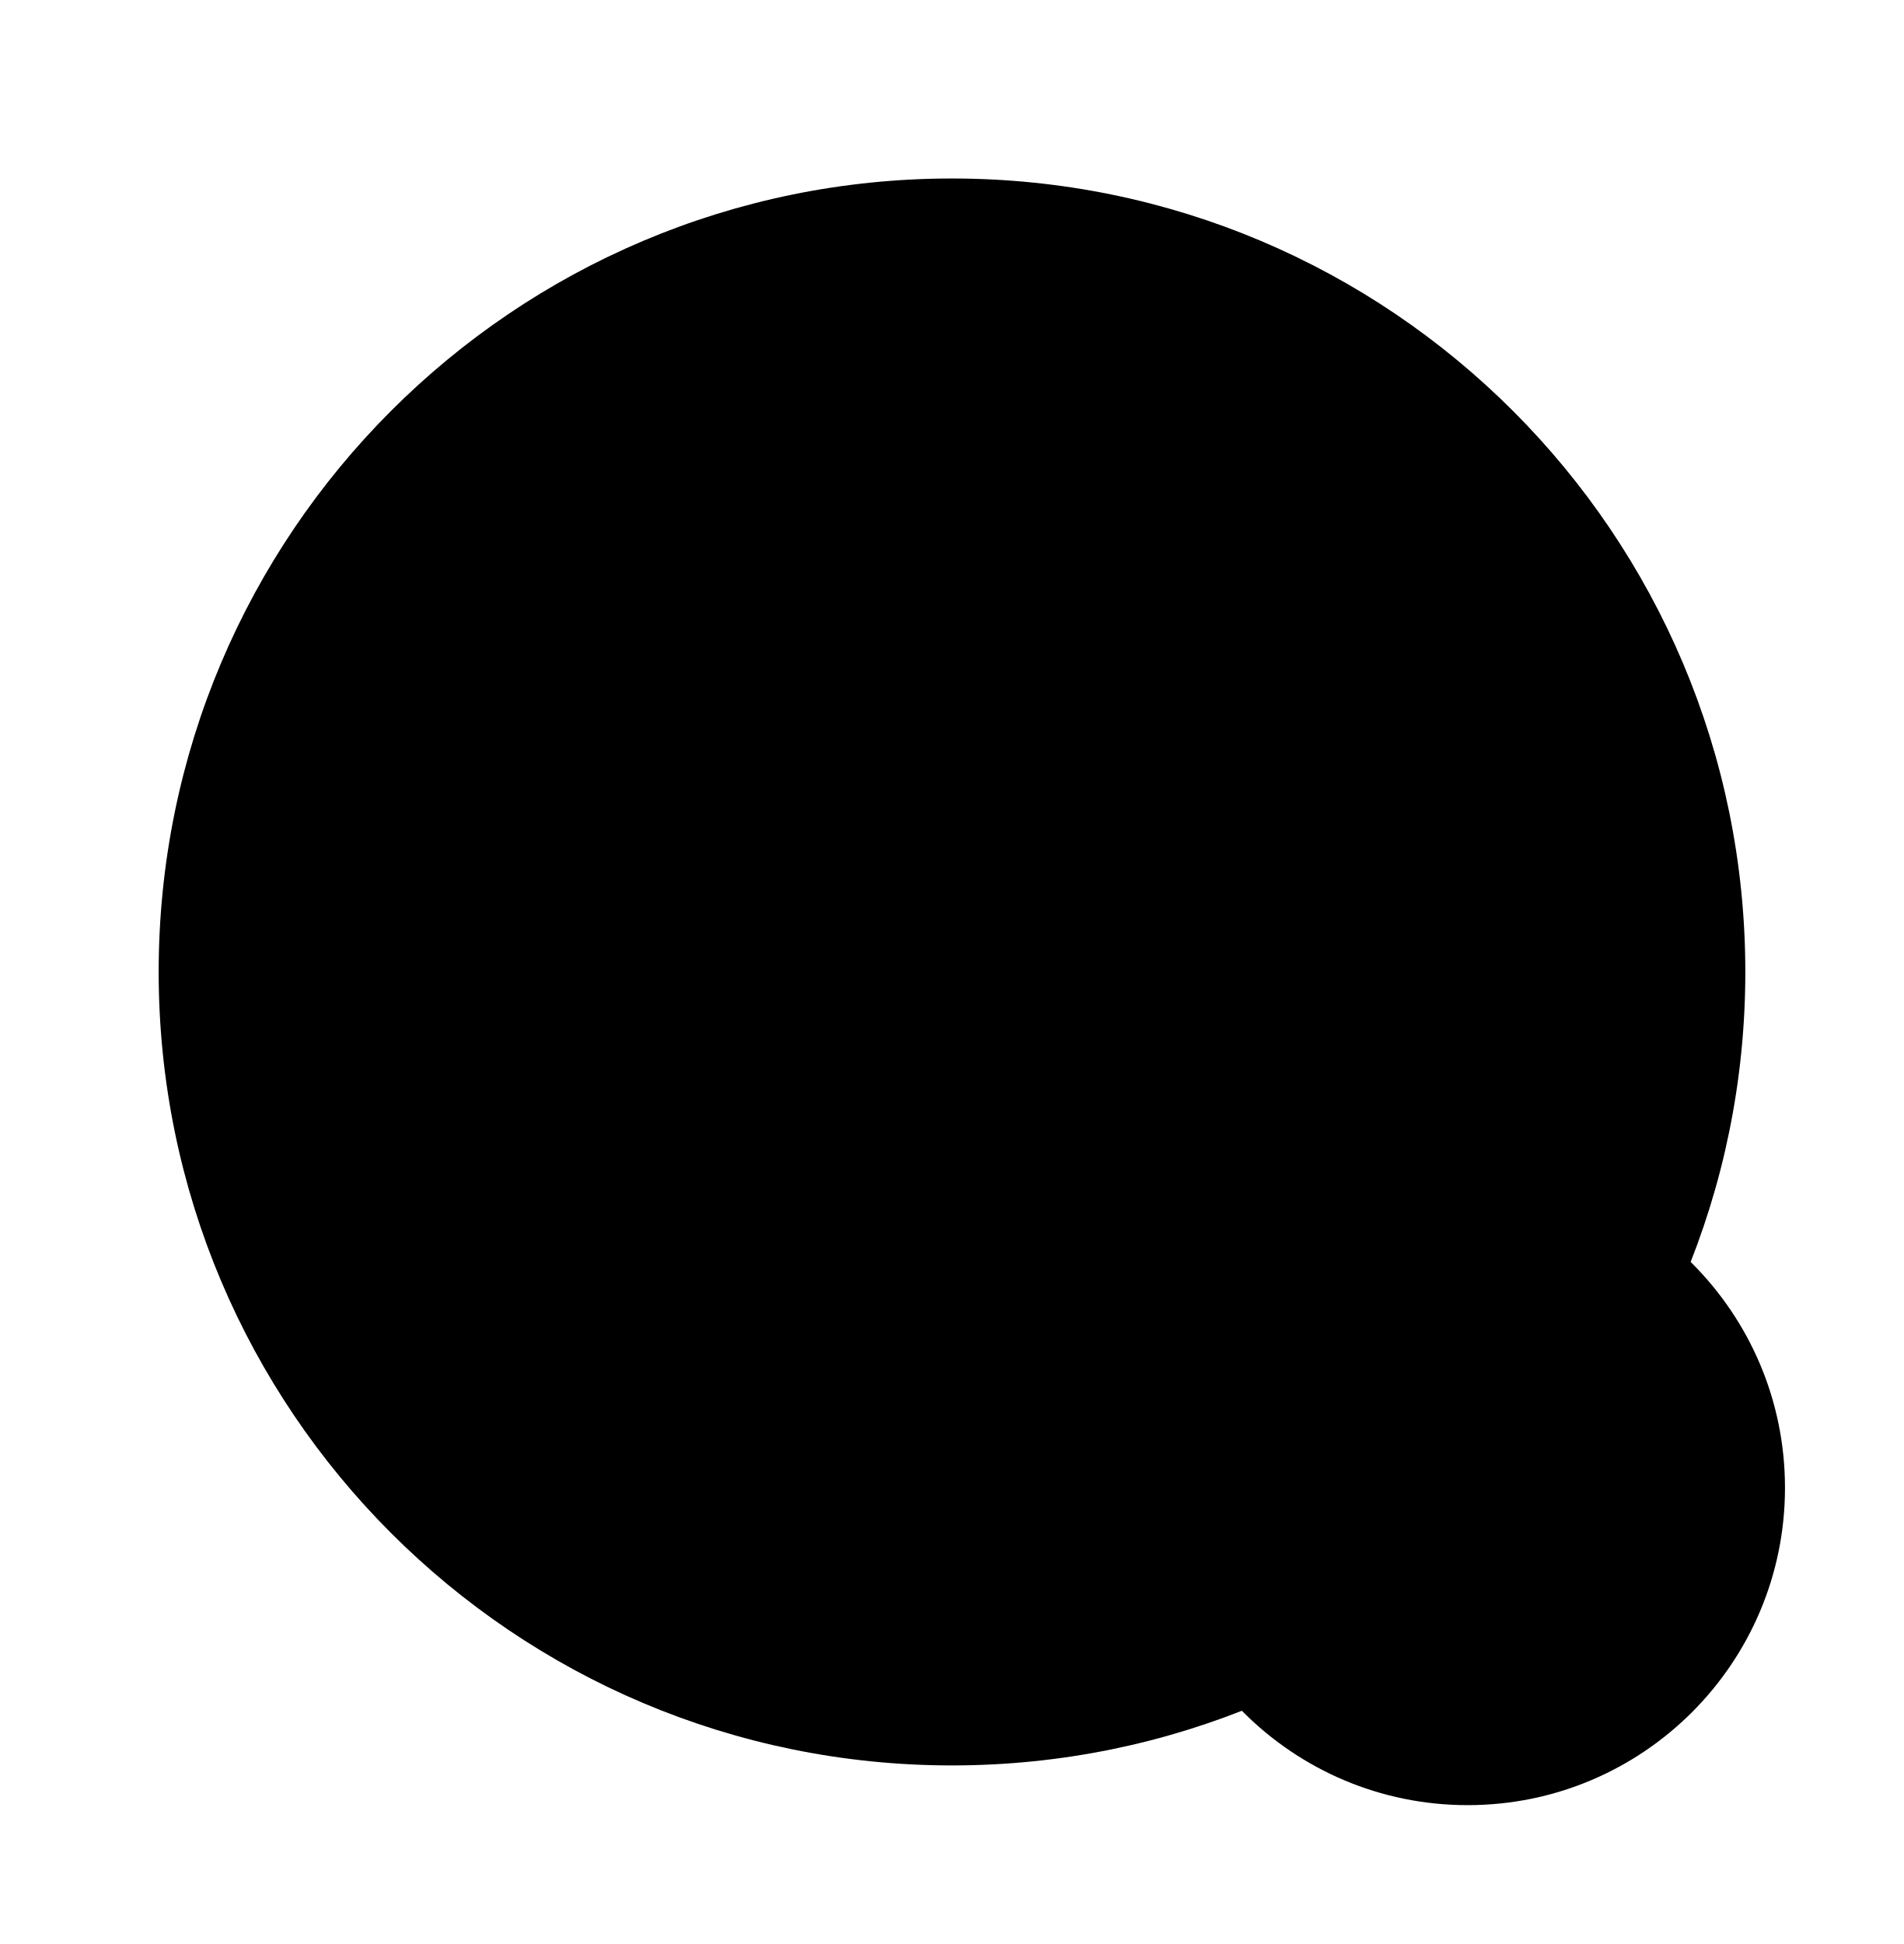
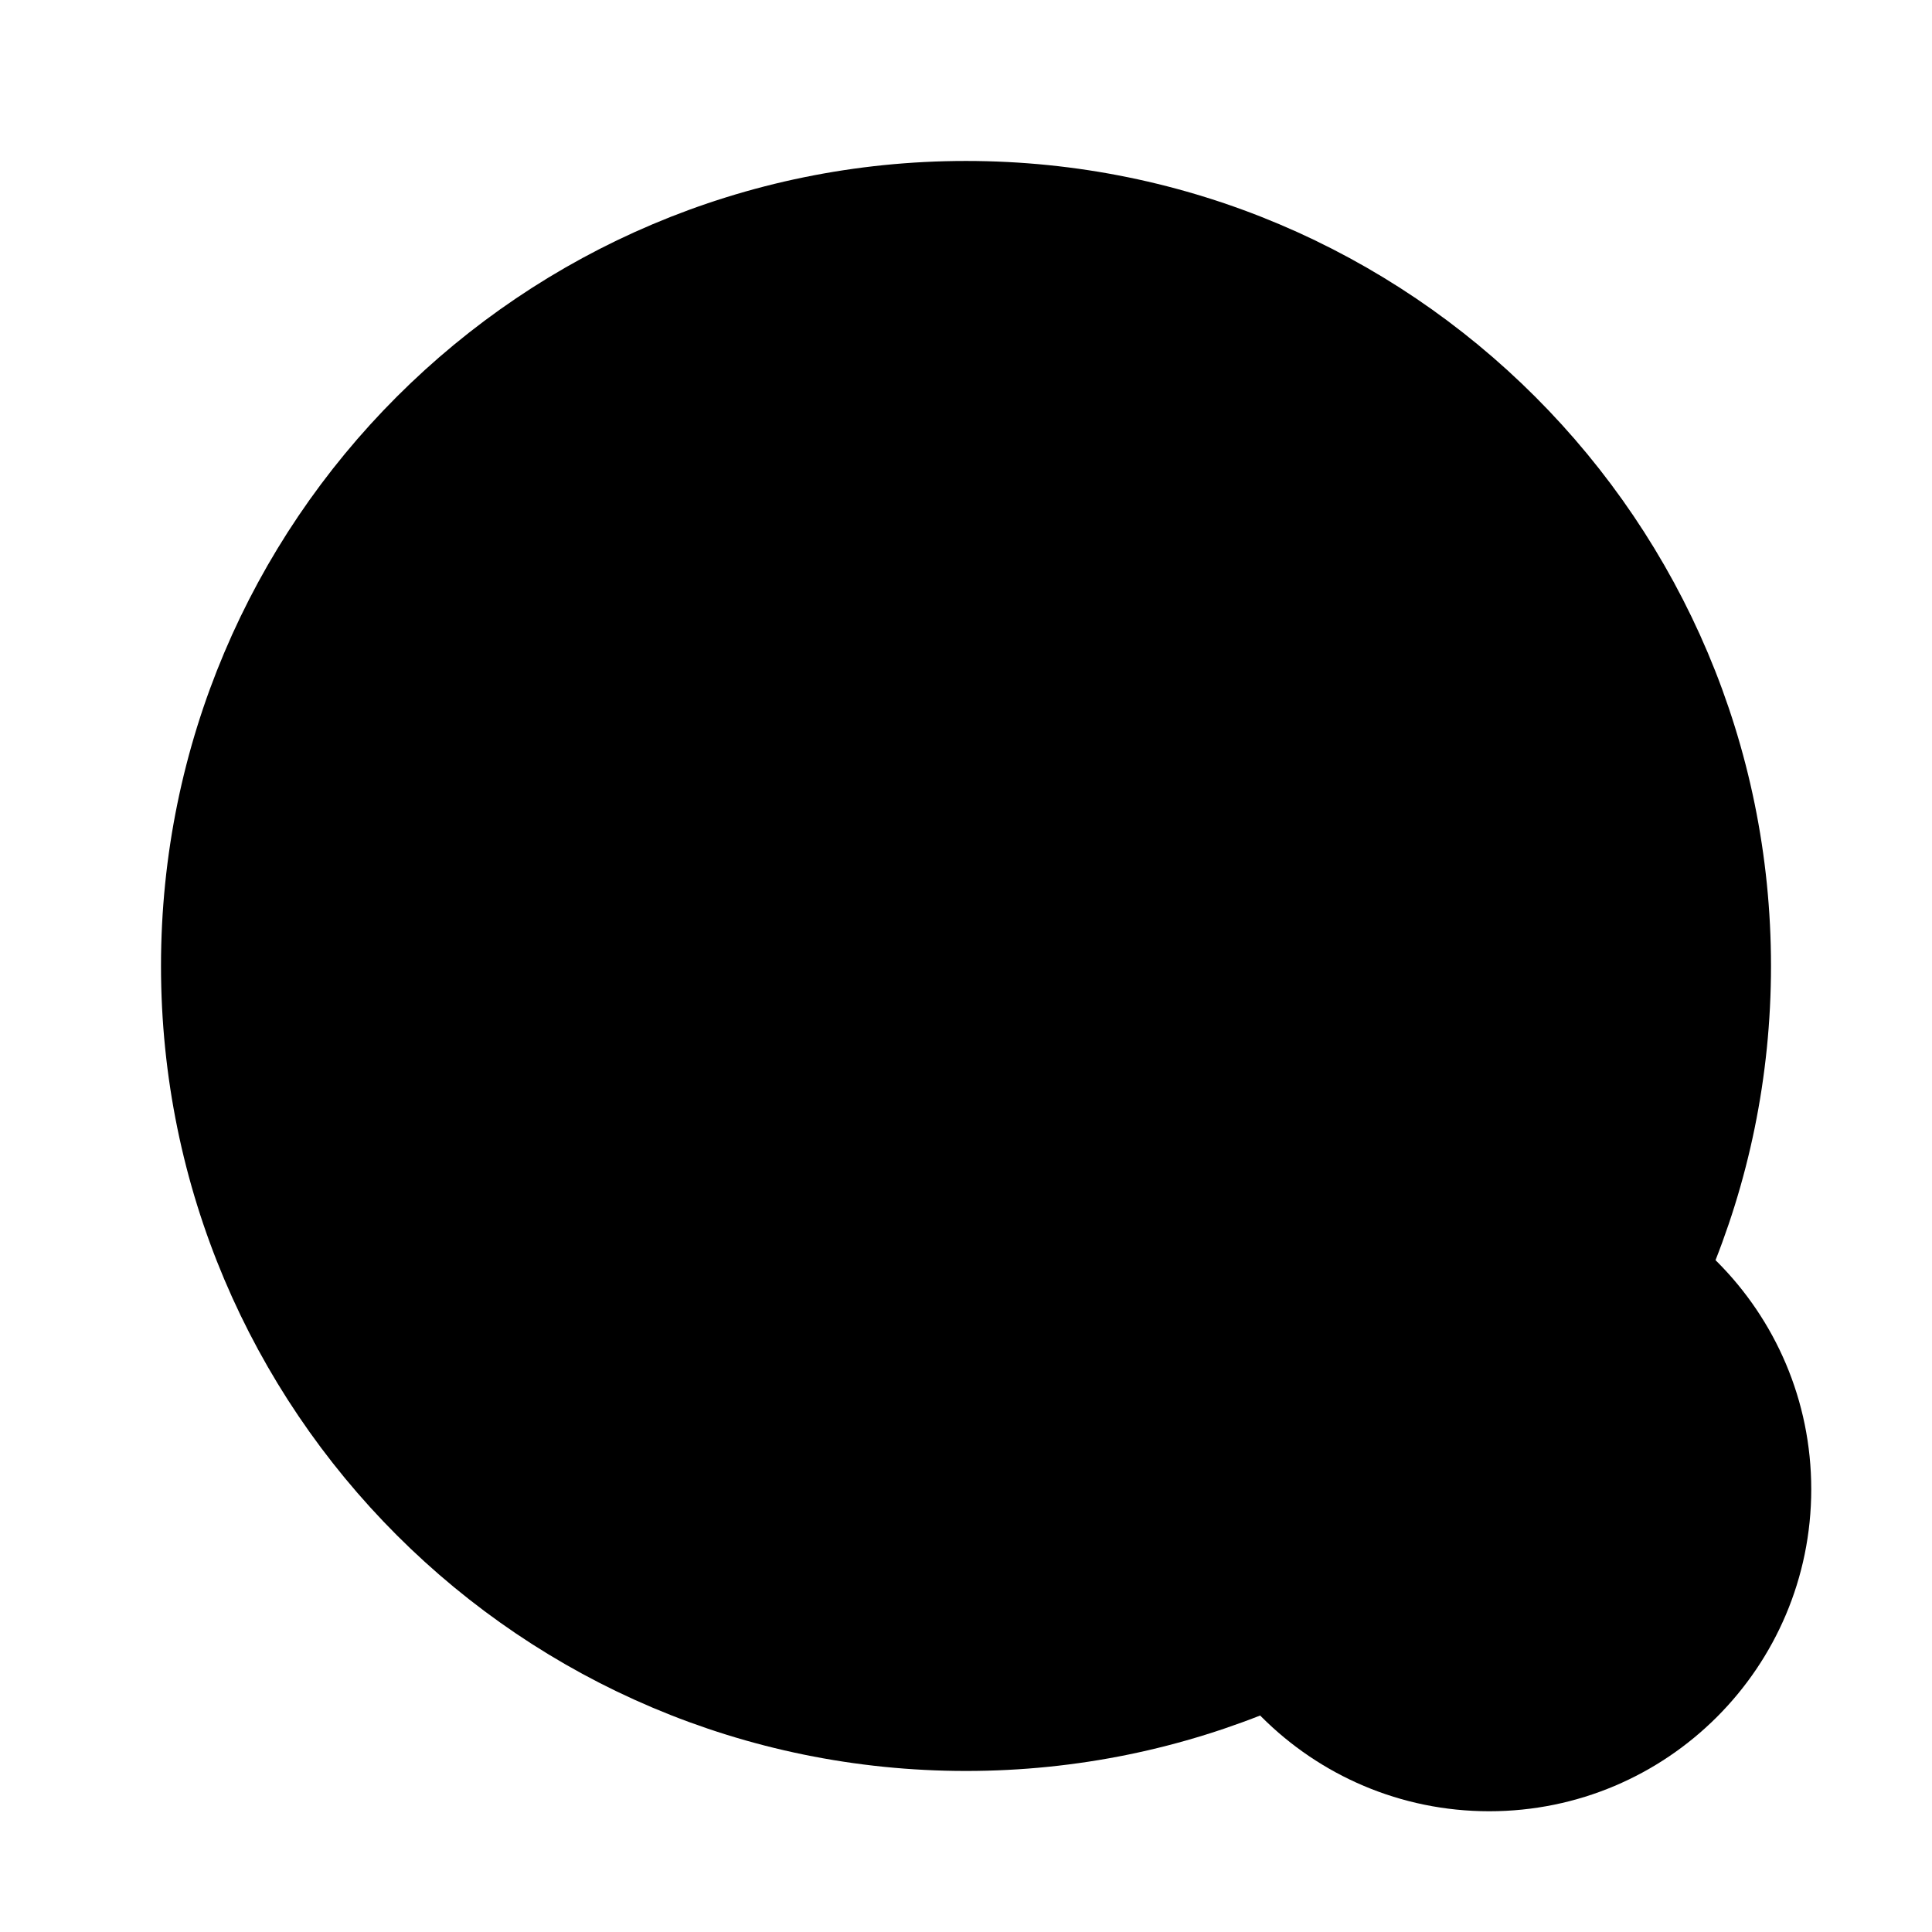
- <svg xmlns="http://www.w3.org/2000/svg" viewBox="0 0 48 49" fill="none">
-   <rect x="5" y="5.499" width="38" height="38" rx="19" fill="currentColor" stroke="currentColor" stroke-width="2" class="icon-dark-stroke icon-light-fill" />
-   <path fill-rule="evenodd" clip-rule="evenodd" d="M24 19.5C25.381 19.5 26.5 18.381 26.5 17C26.5 15.619 25.381 14.5 24 14.5C22.619 14.5 21.5 15.619 21.5 17C21.5 18.381 22.619 19.5 24 19.5ZM17.243 19.53C16.707 19.396 16.164 19.722 16.03 20.258C15.896 20.793 16.222 21.336 16.758 21.47L23 23.031V27.167L17.95 33.9C17.619 34.342 17.708 34.969 18.15 35.3C18.592 35.631 19.219 35.542 19.55 35.1L24 29.167L28.45 35.1C28.782 35.542 29.408 35.631 29.85 35.3C30.292 34.969 30.382 34.342 30.05 33.9L25 27.167V23.031L31.243 21.47C31.779 21.336 32.104 20.793 31.97 20.258C31.836 19.722 31.294 19.396 30.758 19.53L24 21.219L17.243 19.53Z" fill="currentColor" class="icon-dark" />
-   <circle cx="37" cy="37.5" r="8" fill="currentColor" class="icon-light-secondary" />
-   <path d="M43 37.501C43 34.187 40.314 31.501 37 31.501C33.686 31.501 31 34.187 31 37.501C31 40.815 33.686 43.501 37 43.501C40.314 43.501 43 40.815 43 37.501Z" fill="currentColor" class="icon-light" />
-   <path d="M32.741 41.727L41.266 33.281M43 37.501C43 34.187 40.314 31.501 37 31.501C33.686 31.501 31 34.187 31 37.501C31 40.815 33.686 43.501 37 43.501C40.314 43.501 43 40.815 43 37.501Z" stroke="currentColor" stroke-width="2" stroke-linecap="round" class="icon-dark" />
+ <svg xmlns="http://www.w3.org/2000/svg" viewBox="0 0 48 48" fill="none">
+   <rect x="5" y="4.999" width="38" height="38" rx="19" fill="currentColor" stroke="currentColor" stroke-width="2" class="icon-dark-stroke icon-light-fill" />
+   <path fill-rule="evenodd" clip-rule="evenodd" d="M24 19C25.381 19 26.5 17.881 26.5 16.5C26.5 15.119 25.381 14 24 14C22.619 14 21.5 15.119 21.5 16.5C21.5 17.881 22.619 19 24 19ZM17.242 19.03C16.707 18.896 16.164 19.222 16.03 19.758C15.896 20.293 16.222 20.836 16.758 20.97L23 22.531V26.667L17.95 33.4C17.619 33.842 17.708 34.469 18.15 34.8C18.592 35.131 19.219 35.042 19.55 34.6L24 28.667L28.45 34.6C28.781 35.042 29.408 35.131 29.85 34.8C30.292 34.469 30.381 33.842 30.05 33.4L25 26.667V22.531L31.242 20.97C31.778 20.836 32.104 20.293 31.97 19.758C31.836 19.222 31.293 18.896 30.758 19.03L24 20.719L17.242 19.03Z" fill="currentColor" class="icon-dark" />
+   <circle cx="37" cy="37" r="8" fill="currentColor" class="icon-light-secondary" />
+   <path d="M43 37.001C43 33.687 40.314 31.001 37 31.001C33.686 31.001 31 33.687 31 37.001C31 40.315 33.686 43.001 37 43.001C40.314 43.001 43 40.315 43 37.001Z" fill="currentColor" class="icon-light" />
+   <path d="M32.741 41.227L41.266 32.781M43 37.001C43 33.687 40.314 31.001 37 31.001C33.686 31.001 31 33.687 31 37.001C31 40.315 33.686 43.001 37 43.001C40.314 43.001 43 40.315 43 37.001Z" stroke="currentColor" stroke-width="2" stroke-linecap="round" class="icon-dark" />
</svg>
